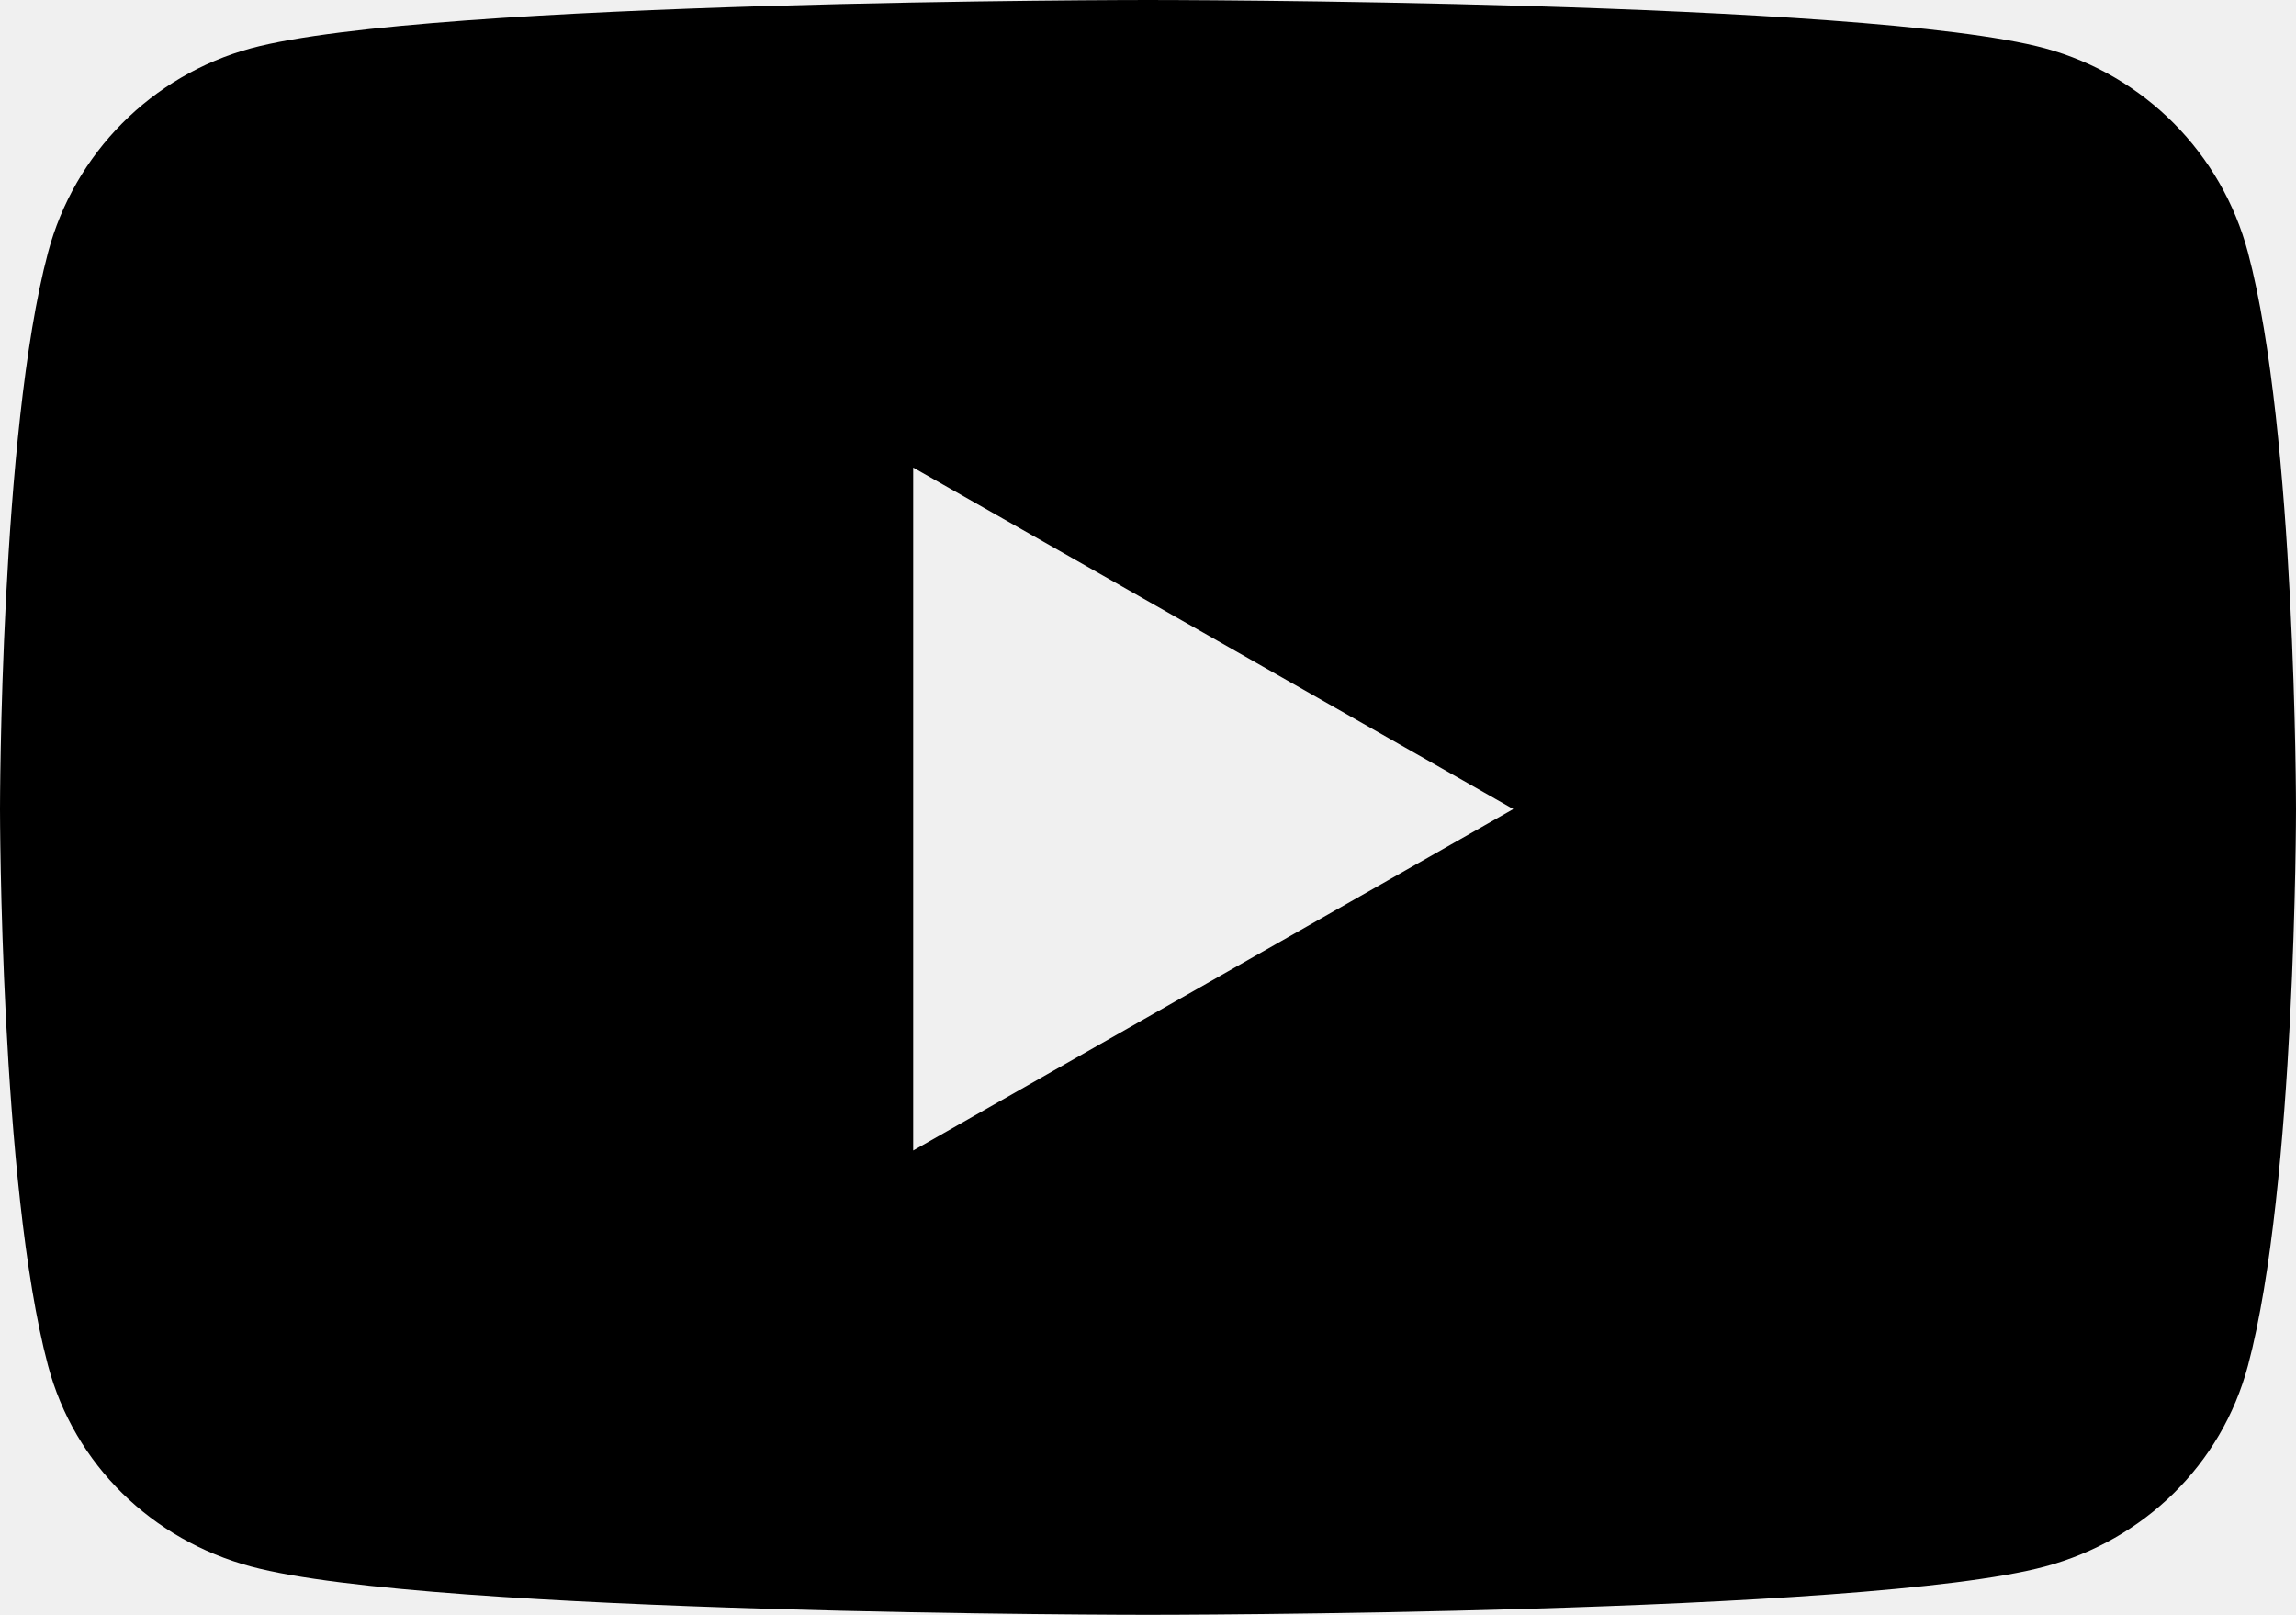
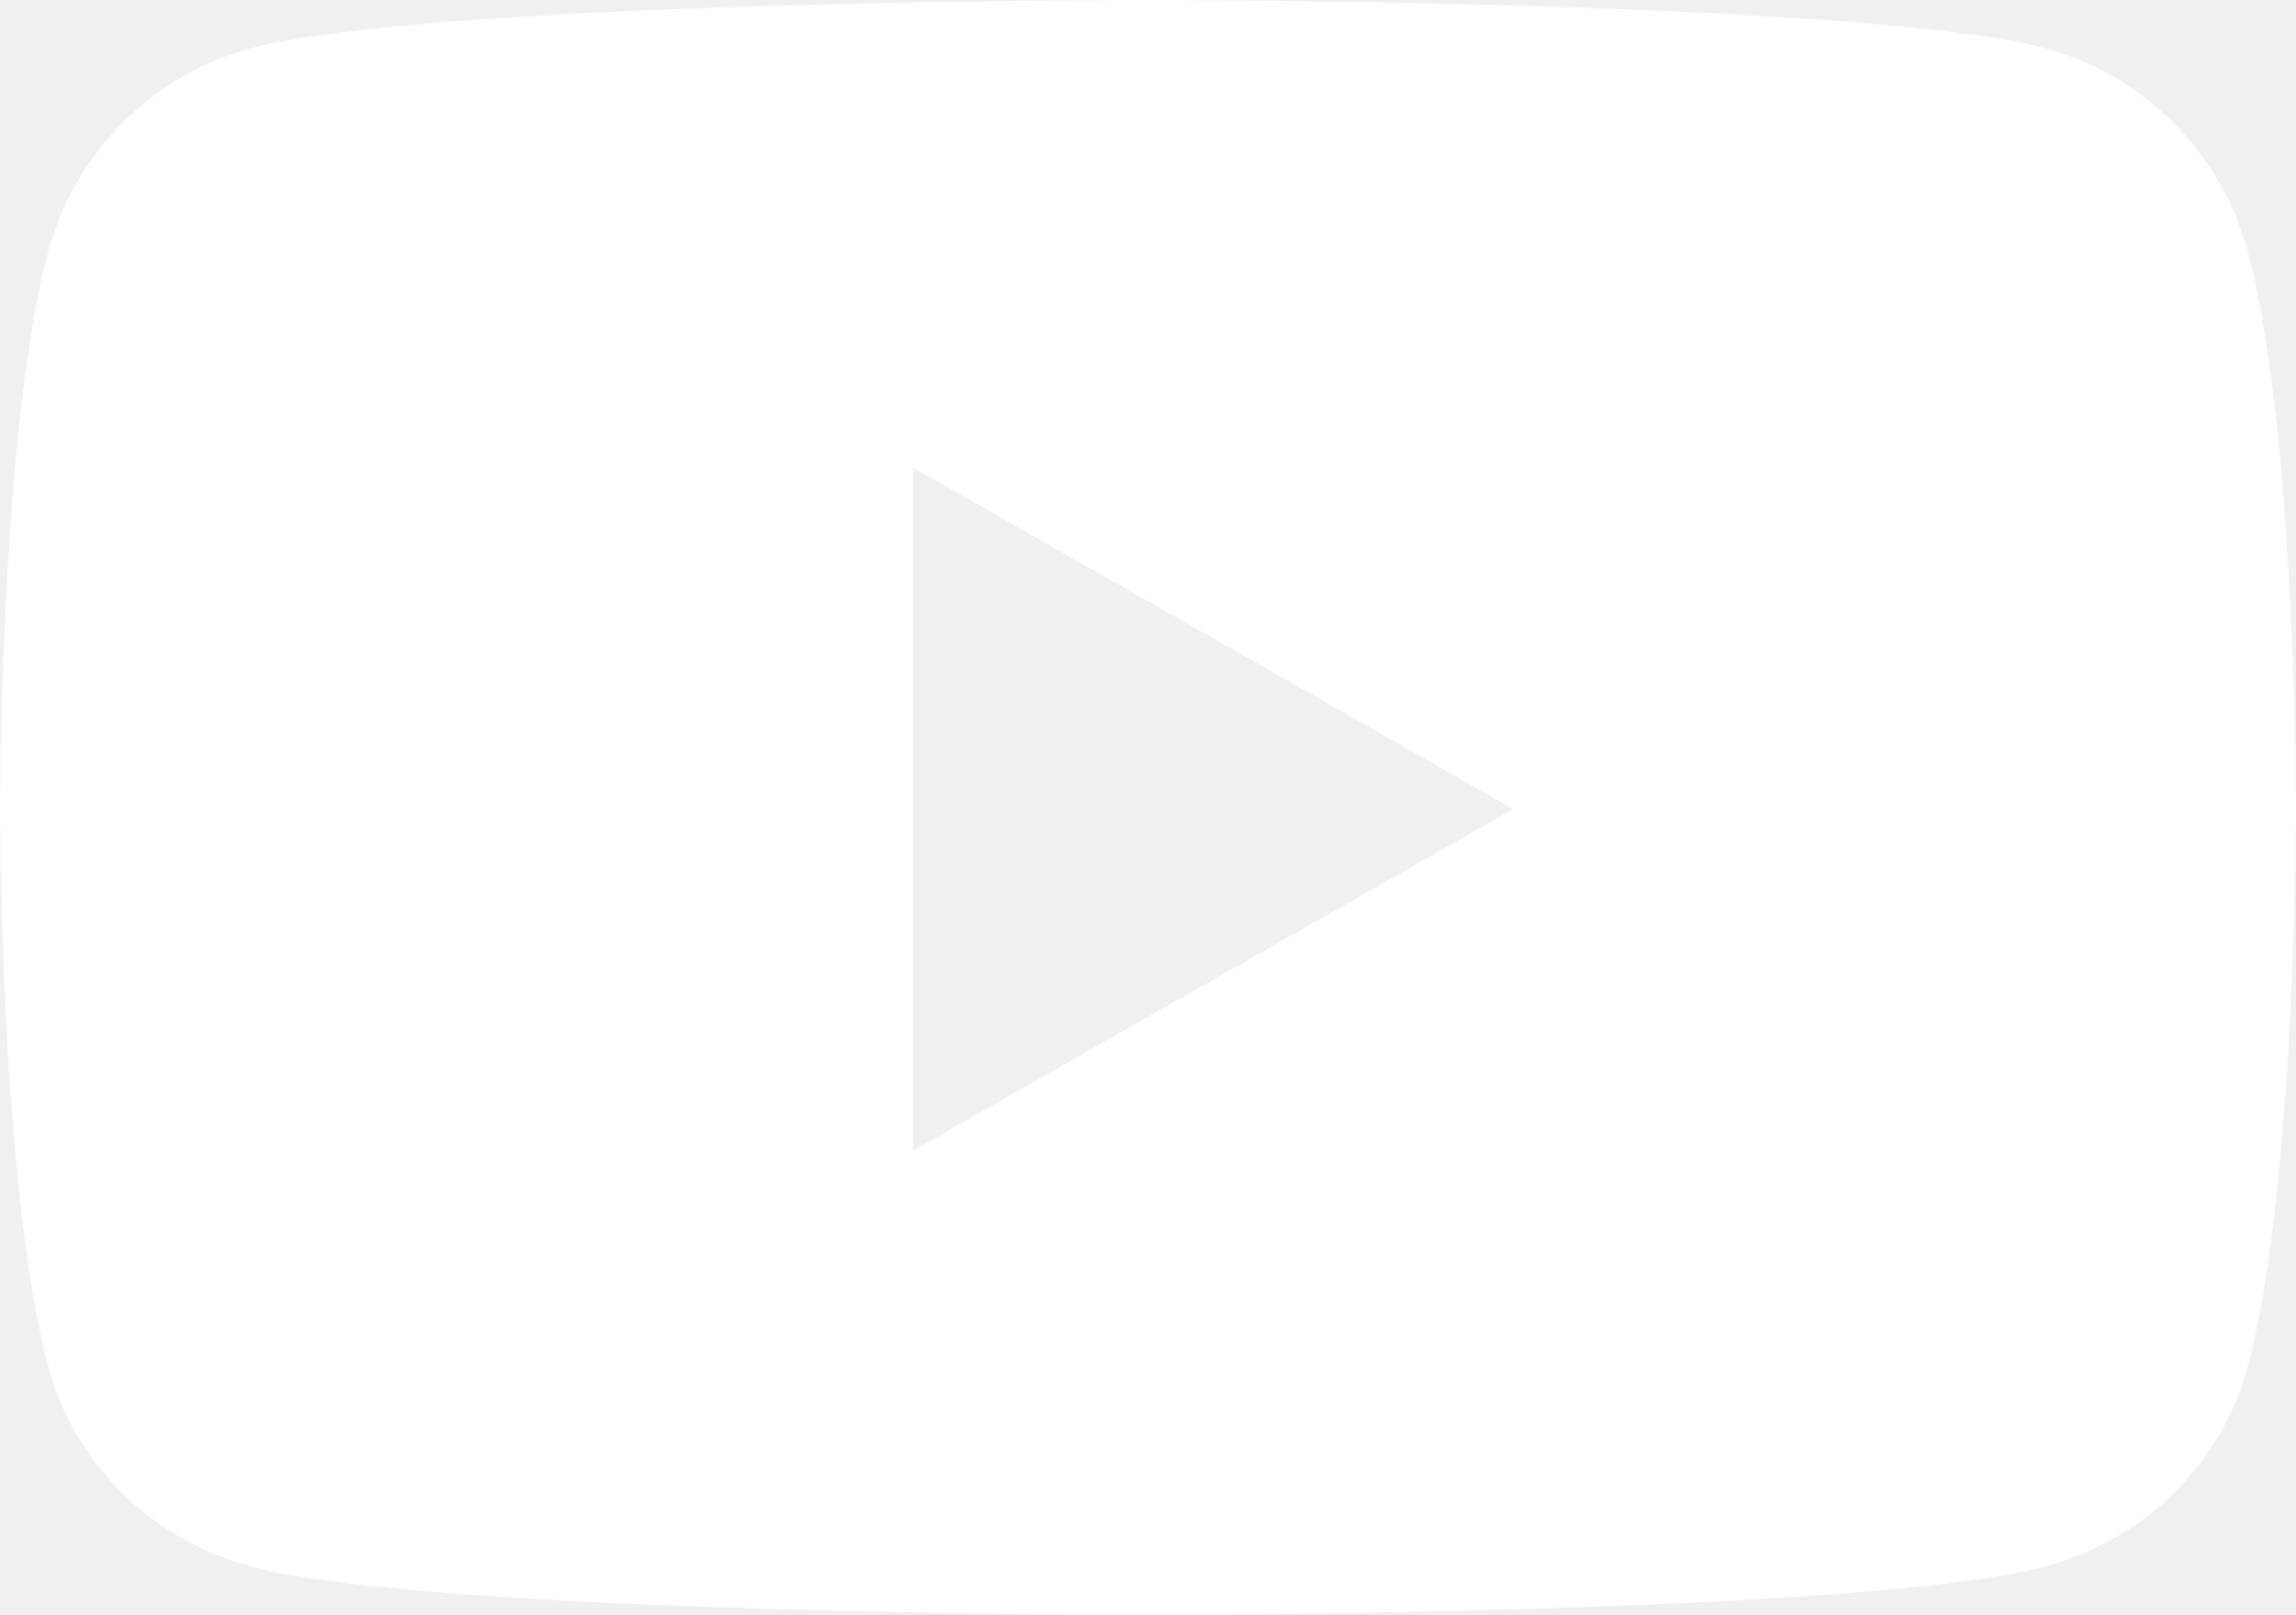
<svg xmlns="http://www.w3.org/2000/svg" width="546.135" height="384" viewBox="0 0 546.135 384">
-   <path id="youtube" d="M549.655,124.083a68.622,68.622,0,0,0-48.284-48.6C458.781,64,288,64,288,64S117.22,64,74.629,75.486a68.624,68.624,0,0,0-48.284,48.6C14.933,166.95,14.933,256.388,14.933,256.388s0,89.438,11.412,132.3c6.281,23.65,24.787,41.5,48.284,47.821C117.22,448,288,448,288,448s170.78,0,213.371-11.486c23.5-6.321,42-24.171,48.284-47.821,11.412-42.867,11.412-132.3,11.412-132.3s0-89.438-11.412-132.3ZM232.145,337.591V175.185L374.884,256.39l-142.739,81.2Z" transform="translate(-14.933 -64)" />
+   <path fill="#fff" id="youtube" d="M549.655,124.083a68.622,68.622,0,0,0-48.284-48.6C458.781,64,288,64,288,64S117.22,64,74.629,75.486a68.624,68.624,0,0,0-48.284,48.6C14.933,166.95,14.933,256.388,14.933,256.388s0,89.438,11.412,132.3c6.281,23.65,24.787,41.5,48.284,47.821C117.22,448,288,448,288,448s170.78,0,213.371-11.486c23.5-6.321,42-24.171,48.284-47.821,11.412-42.867,11.412-132.3,11.412-132.3s0-89.438-11.412-132.3ZM232.145,337.591V175.185L374.884,256.39l-142.739,81.2Z" transform="translate(-14.933 -64)" />
</svg>
